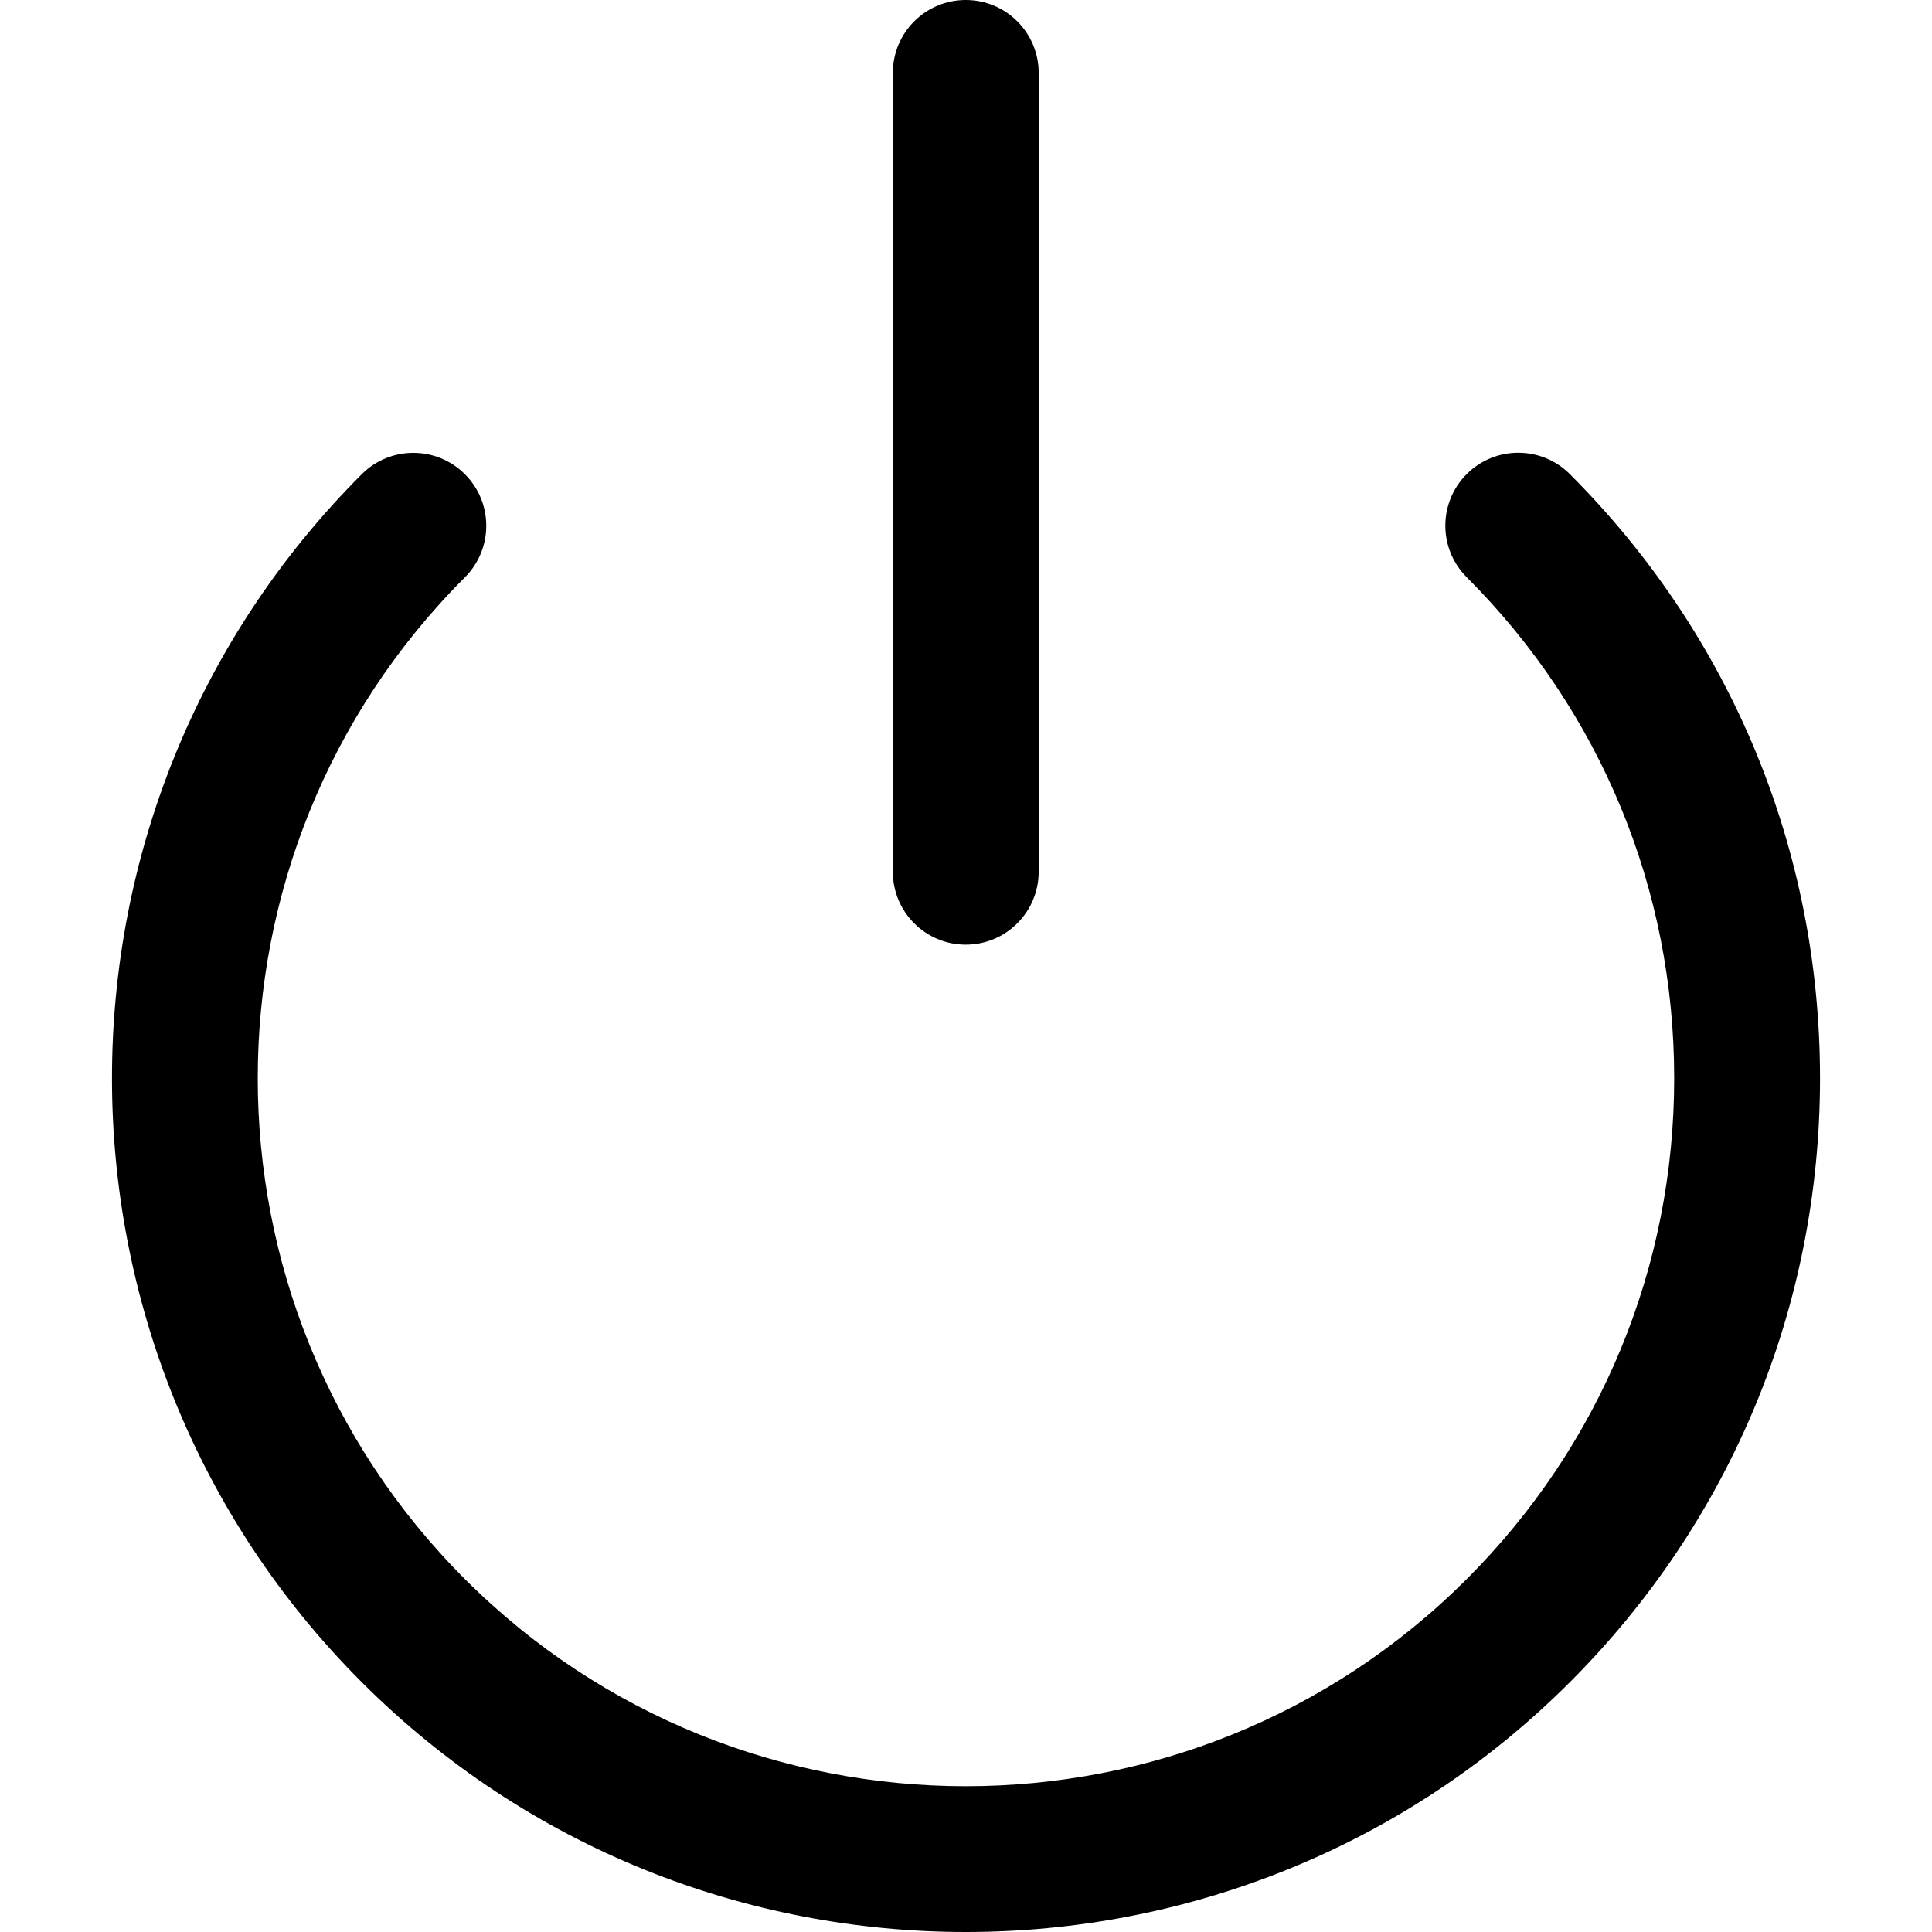
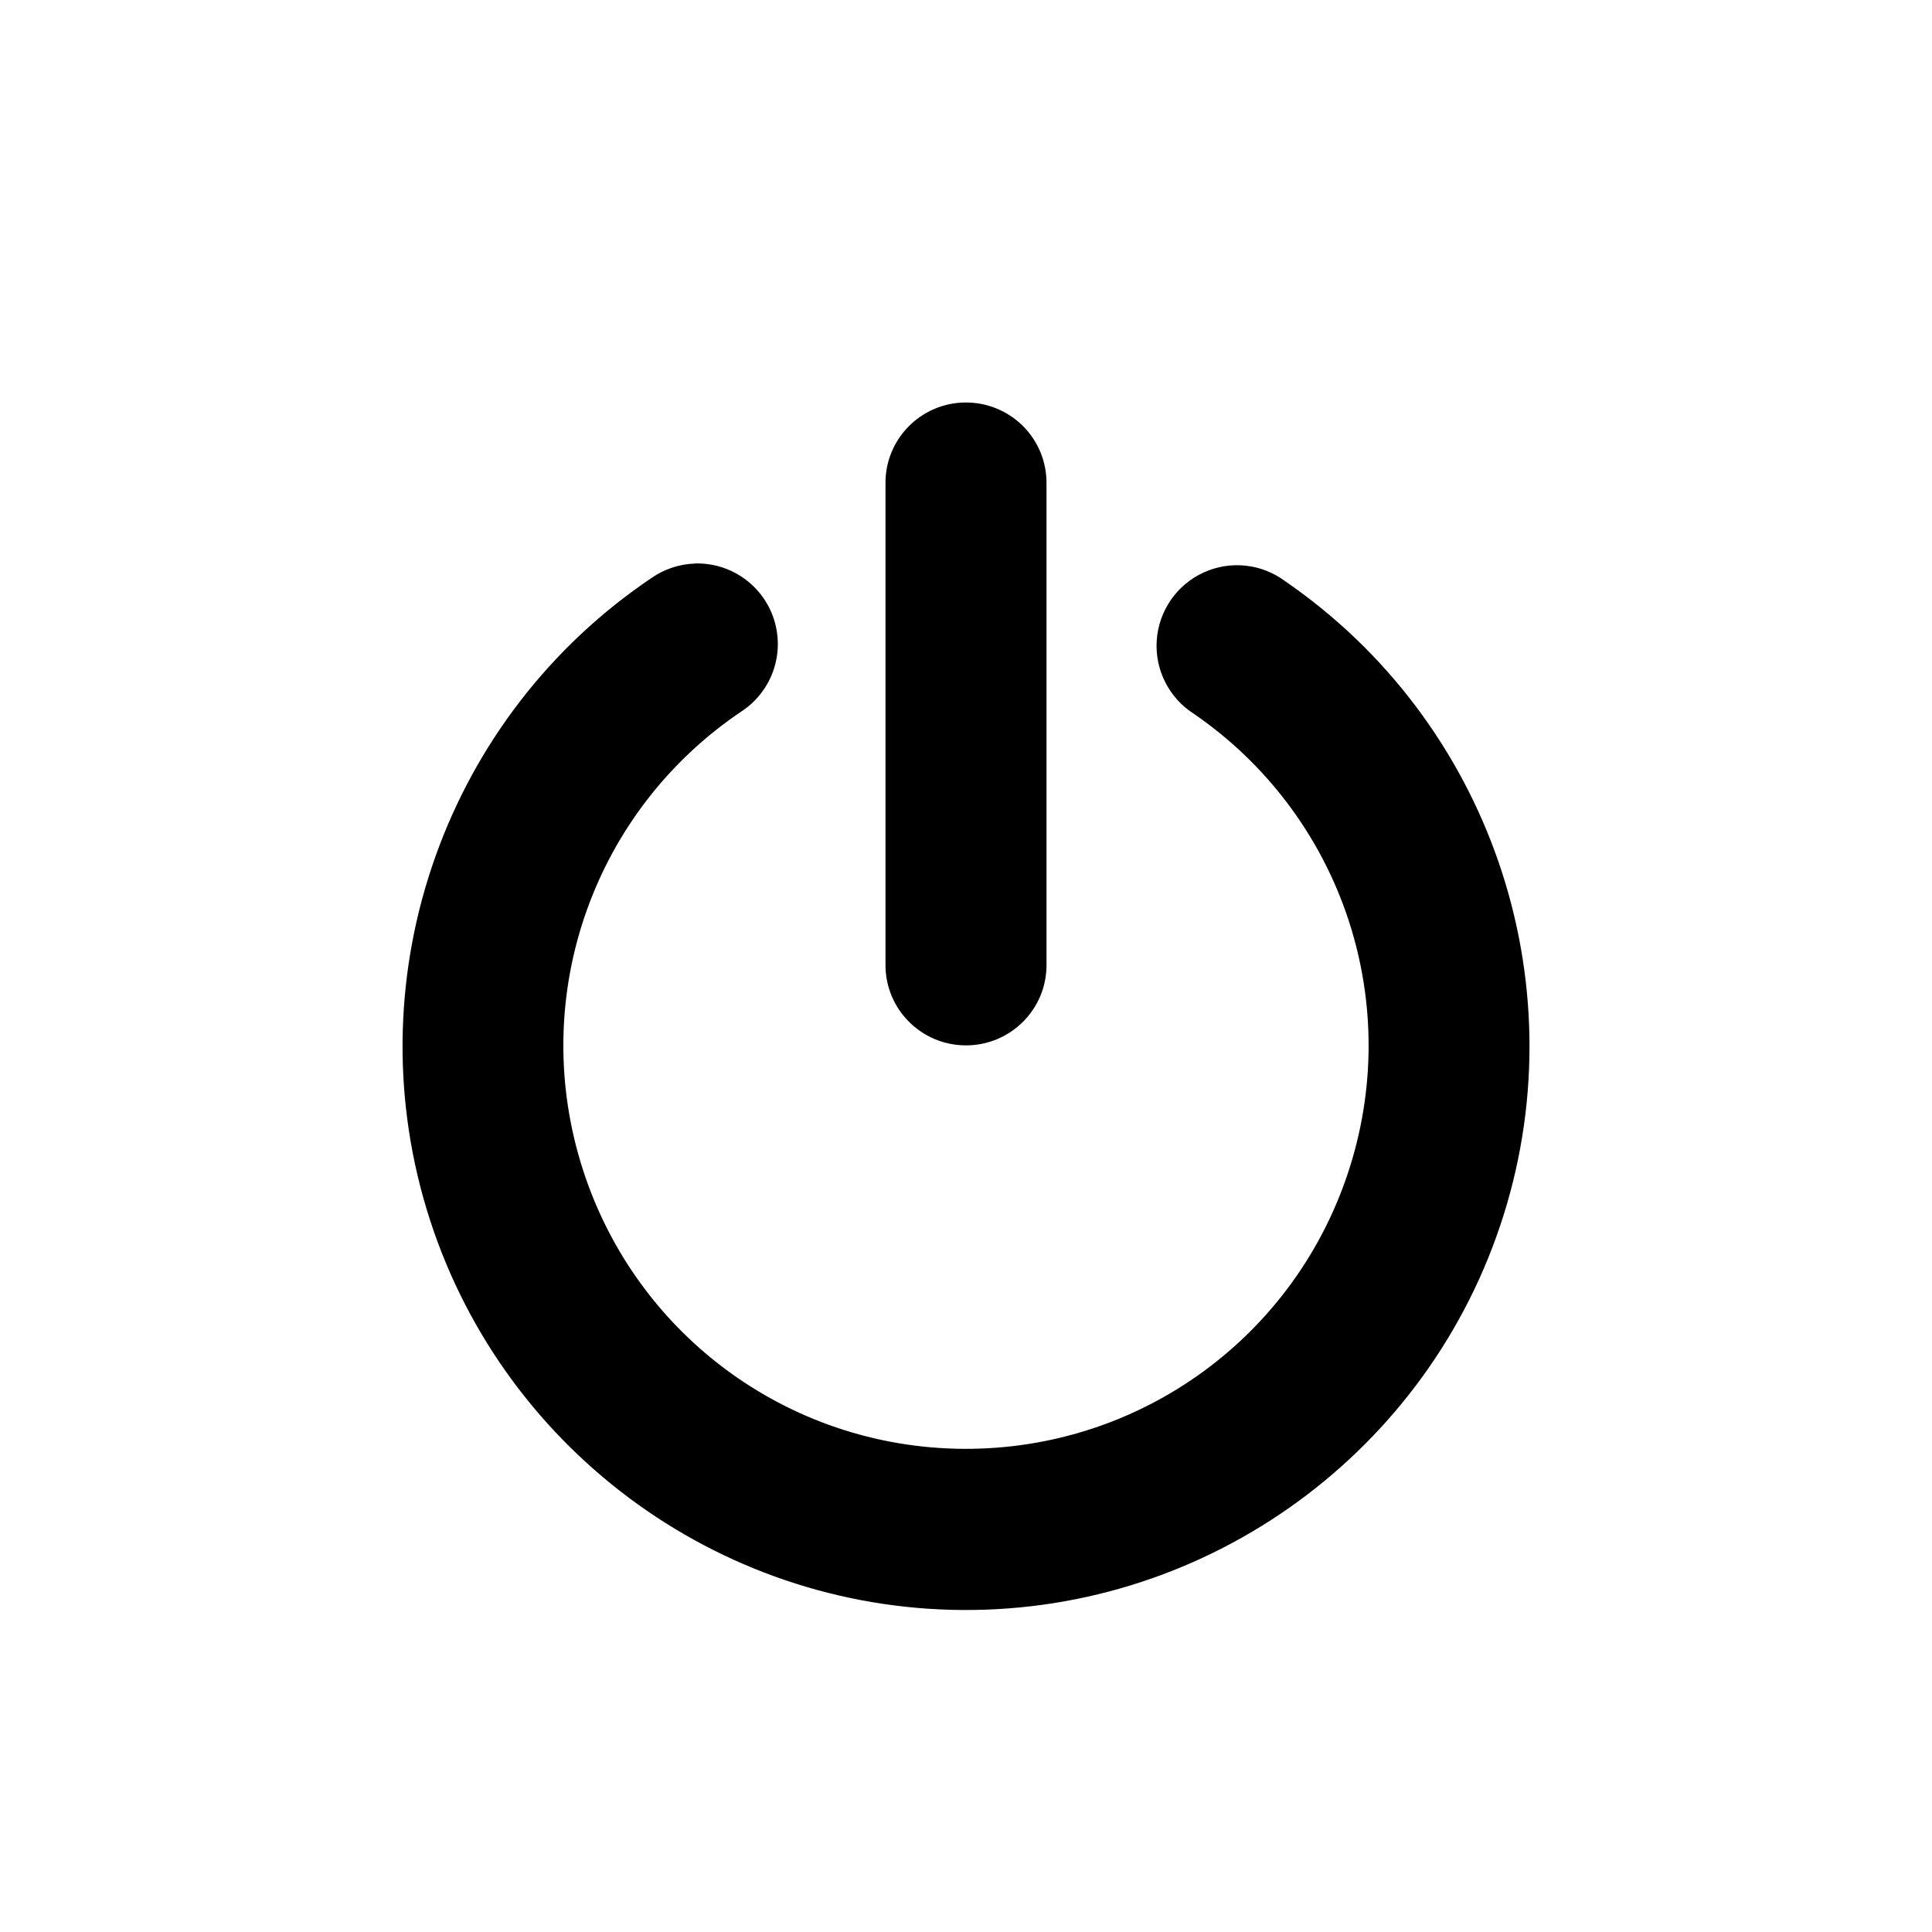
- <svg xmlns="http://www.w3.org/2000/svg" fill="#000000" height="800px" width="800px" version="1.1" id="Capa_1" viewBox="0 0 198.715 198.715" xml:space="preserve">
-   <g>
-     <path d="M161.463,48.763c-2.929-2.929-7.677-2.929-10.607,0c-2.929,2.929-2.929,7.677,0,10.606   c13.763,13.763,21.342,32.062,21.342,51.526c0,19.463-7.579,37.761-21.342,51.523c-14.203,14.204-32.857,21.305-51.516,21.303   c-18.659-0.001-37.322-7.104-51.527-21.309c-28.405-28.405-28.402-74.625,0.005-103.032c2.929-2.929,2.929-7.678,0-10.606   c-2.929-2.929-7.677-2.929-10.607,0C2.956,83.029,2.953,138.766,37.206,173.019c17.132,17.132,39.632,25.697,62.135,25.696   c22.497-0.001,44.997-8.564,62.123-25.69c16.595-16.594,25.734-38.659,25.734-62.129C187.199,87.425,178.059,65.359,161.463,48.763   z" />
-     <path d="M99.332,97.164c4.143,0,7.5-3.358,7.5-7.5V7.5c0-4.142-3.357-7.5-7.5-7.5s-7.5,3.358-7.5,7.5v82.164   C91.832,93.807,95.189,97.164,99.332,97.164z" />
-   </g>
+ <svg xmlns="http://www.w3.org/2000/svg" width="128" height="128" viewBox="0 0 24 24" version="1.1">
+   <path style="fill:currentColor" d="M 11.985,5 A 1,0.997 0 0 0 11,6.01 V 11.989 a 1,0.997 0 1 0 2,0 V 6.01 a 1,0.997 0 0 0 -1.015,-1.01 z m -3.356,2.001 a 1,1.001 0 0 0 -0.533,0.177 c -2.547,1.713 -3.684,4.9 -2.797,7.841 0.887,2.941 3.595,4.965 6.664,4.981 3.069,0.016 5.799,-1.98 6.717,-4.911 0.918,-2.931 -0.185,-6.129 -2.715,-7.869 a 1,1.001 0 1 0 -1.133,1.648 c 1.813,1.247 2.597,3.521 1.939,5.622 -0.658,2.101 -2.598,3.519 -4.798,3.508 -2.199,-0.012 -4.124,-1.45 -4.76,-3.558 -0.636,-2.107 0.172,-4.374 1.997,-5.602 a 1,1.001 0 0 0 -0.582,-1.838 z" />
</svg>
